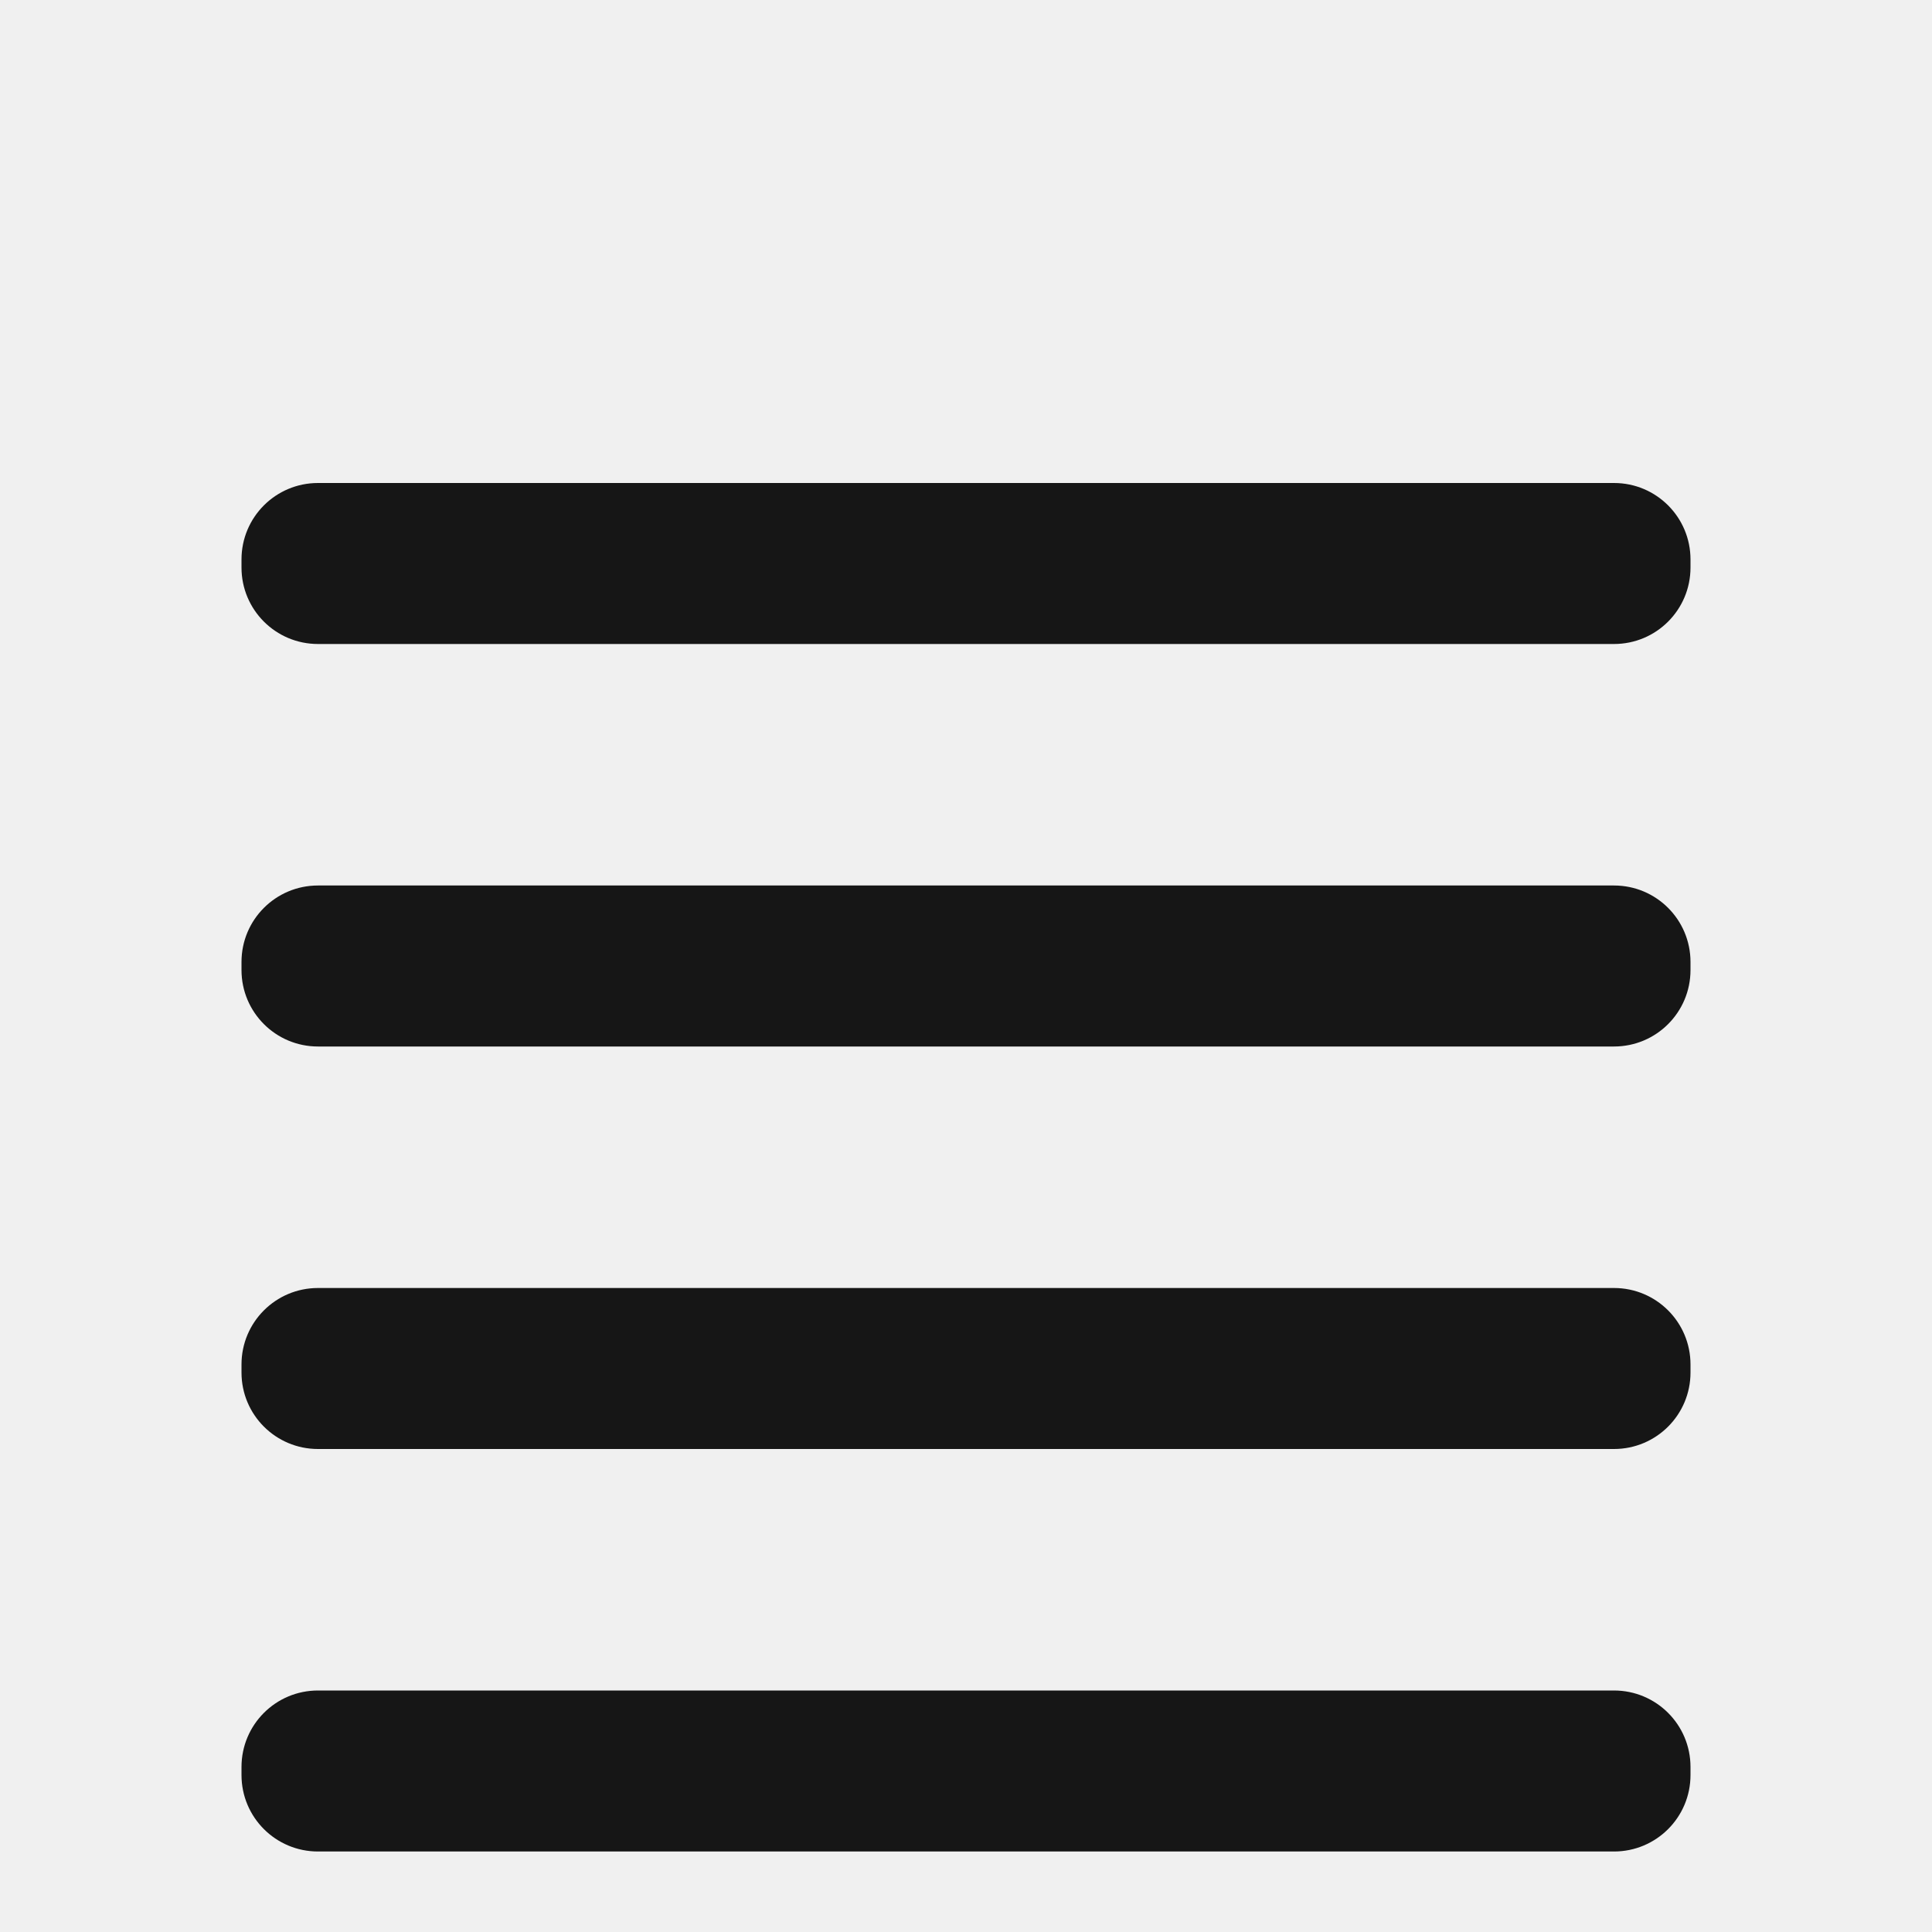
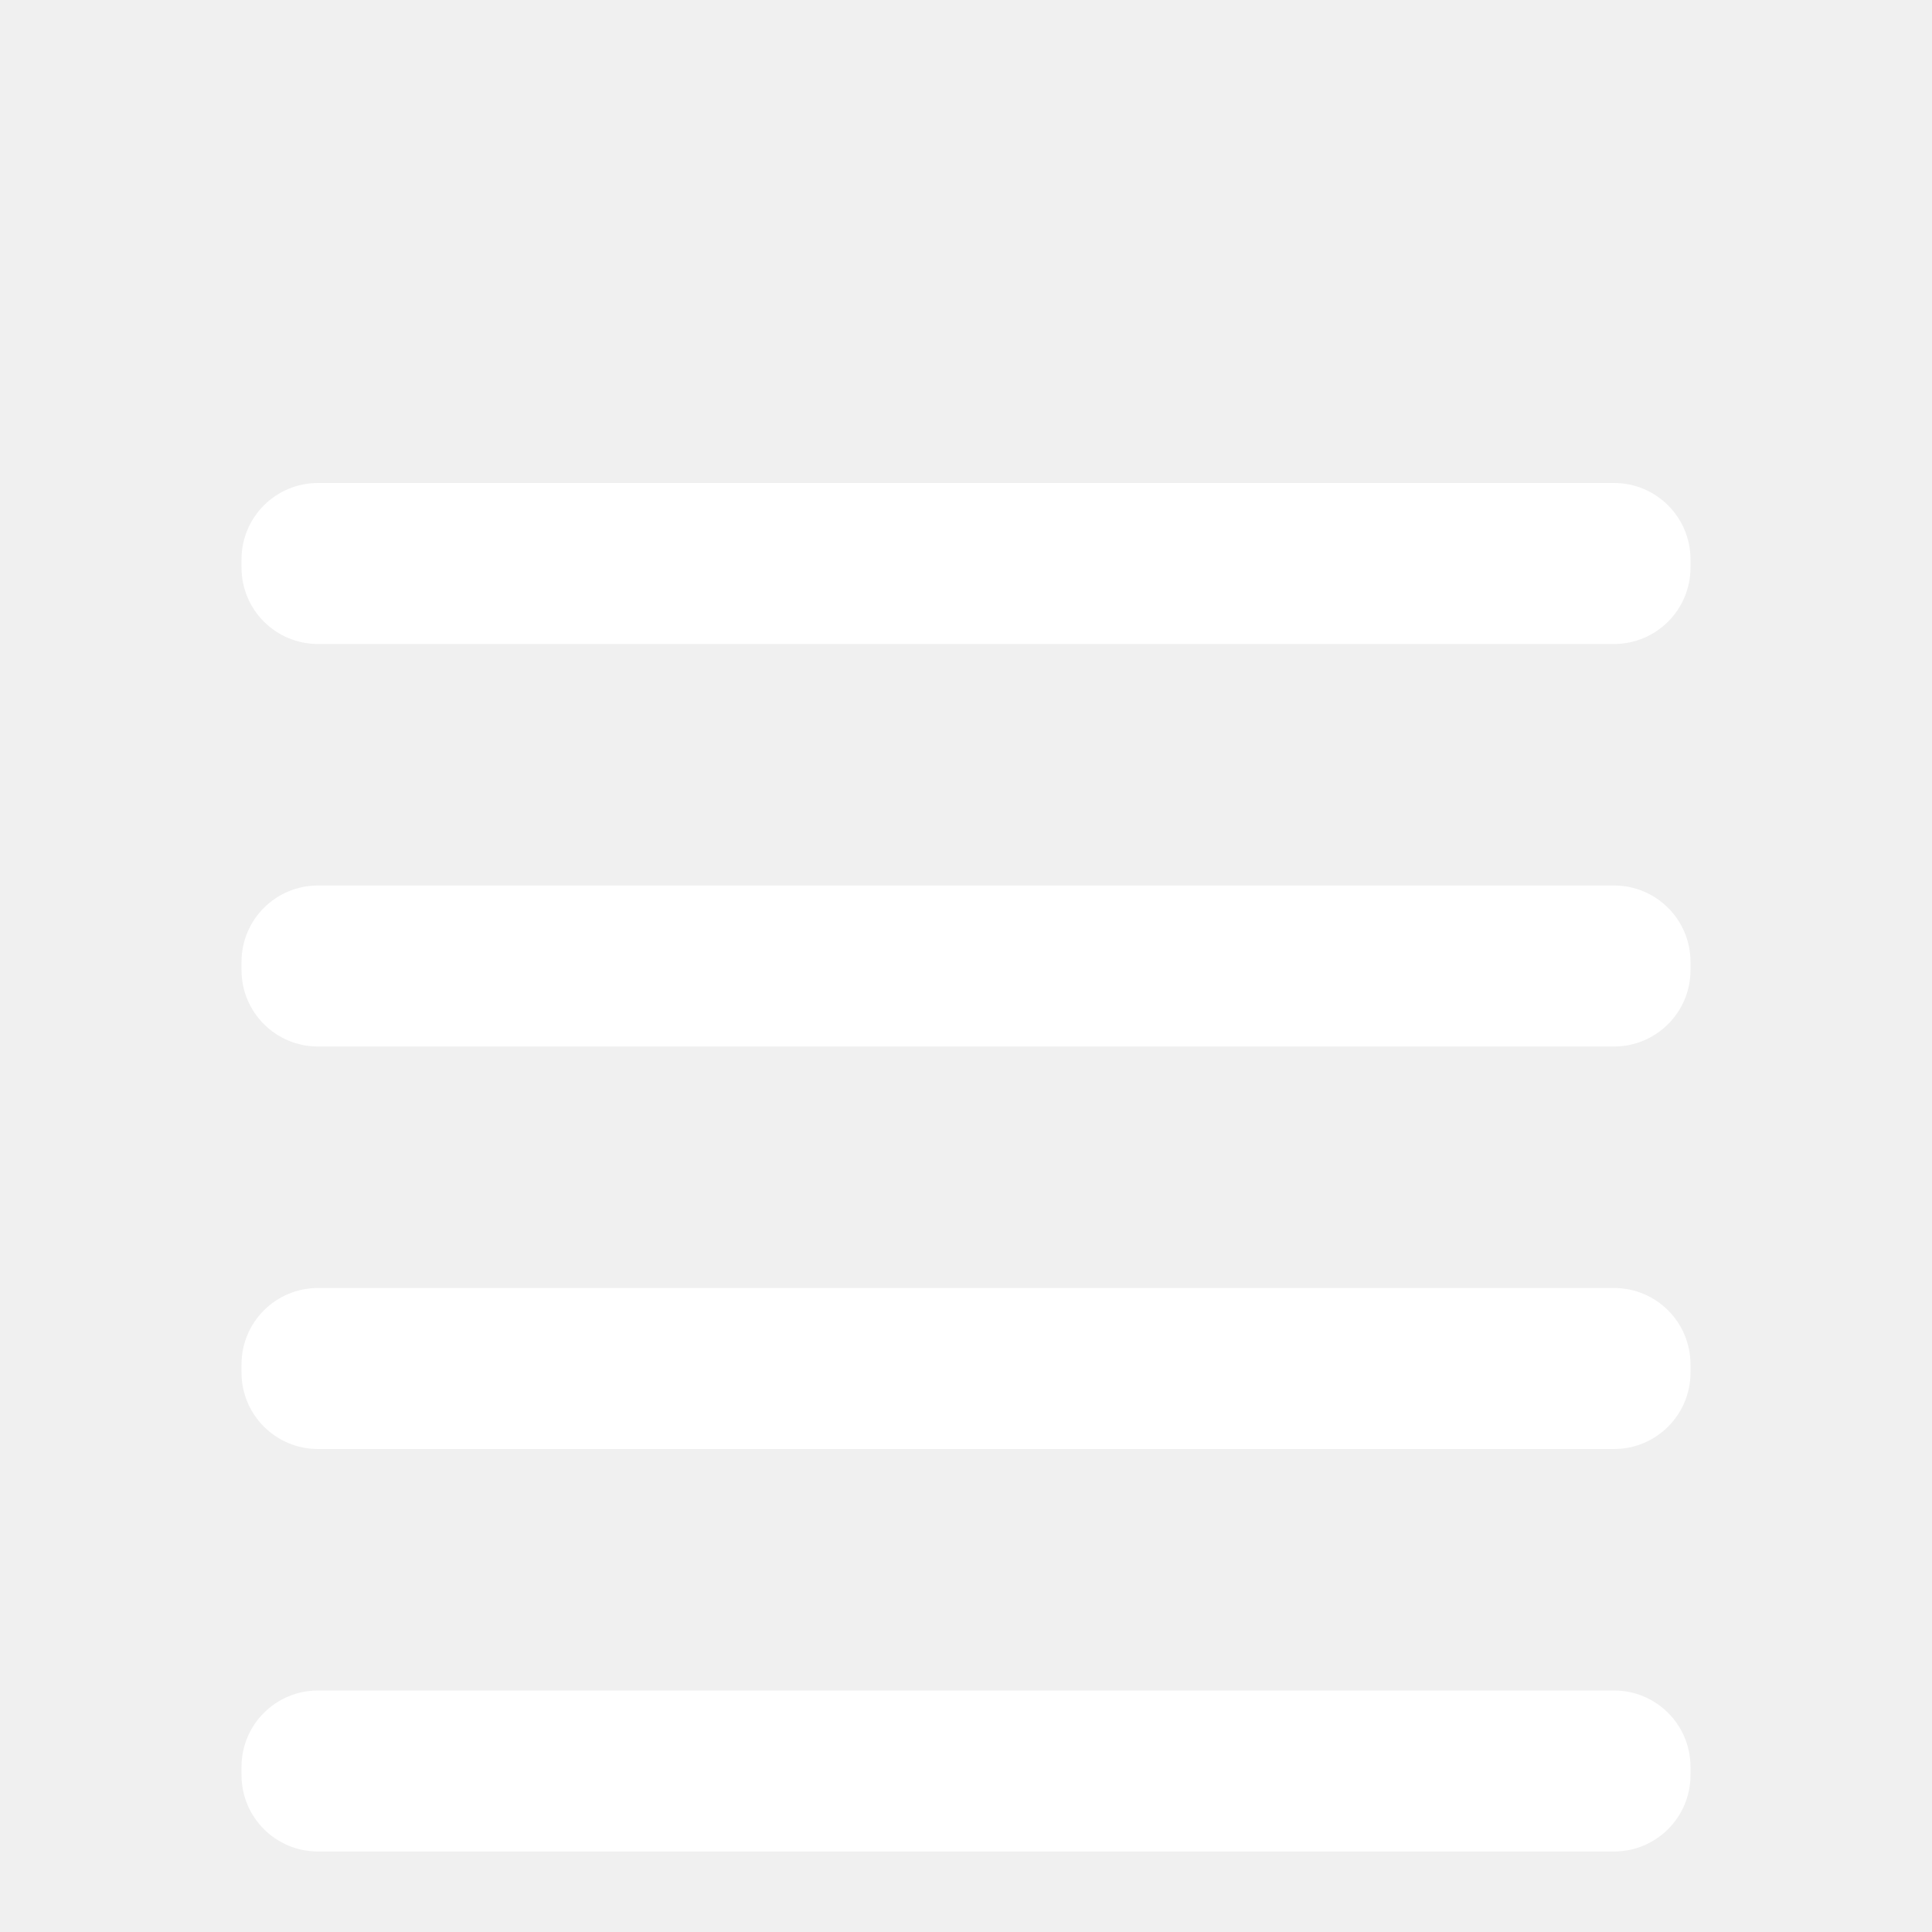
<svg xmlns="http://www.w3.org/2000/svg" width="20" height="20" viewBox="0 0 24 24" fill="none">
-   <path d="M20.05 11H3.95C3.425 11 3 11.425 3 11.95V12.05C3 12.575 3.425 13 3.95 13H20.05C20.575 13 21 12.575 21 12.05V11.95C21 11.425 20.575 11 20.05 11Z" fill="#161616" />
-   <path d="M20.05 16H3.95C3.425 16 3 16.425 3 16.95V17.05C3 17.575 3.425 18 3.95 18H20.05C20.575 18 21 17.575 21 17.05V16.95C21 16.425 20.575 16 20.05 16Z" fill="#161616" />
-   <path d="M20.05 6H3.95C3.425 6 3 6.425 3 6.95V7.05C3 7.575 3.425 8 3.95 8H20.05C20.575 8 21 7.575 21 7.05V6.95C21 6.425 20.575 6 20.05 6Z" fill="#161616" />
-   <path d="M20.05 21H3.95C3.425 21 3 21.425 3 21.95V22.05C3 22.575 3.425 23 3.95 23H20.05C20.575 23 21 22.575 21 22.05V21.95C21 21.425 20.575 21 20.05 21Z" fill="#161616" />
+   <path d="M20.05 11H3.95C3.425 11 3 11.425 3 11.95V12.05C3 12.575 3.425 13 3.95 13H20.05C20.575 13 21 12.575 21 12.05V11.95C21 11.425 20.575 11 20.05 11Z" fill="#fff" />
+   <path d="M20.05 16H3.95C3.425 16 3 16.425 3 16.95V17.05C3 17.575 3.425 18 3.95 18H20.05C20.575 18 21 17.575 21 17.05V16.95C21 16.425 20.575 16 20.05 16Z" fill="#fff" />
+   <path d="M20.05 6H3.95C3.425 6 3 6.425 3 6.95V7.05C3 7.575 3.425 8 3.95 8H20.05C20.575 8 21 7.575 21 7.05V6.95C21 6.425 20.575 6 20.05 6Z" fill="#fff" />
+   <path d="M20.05 21H3.95C3.425 21 3 21.425 3 21.95V22.05C3 22.575 3.425 23 3.95 23H20.05C20.575 23 21 22.575 21 22.05V21.95C21 21.425 20.575 21 20.05 21Z" fill="#fff" />
  <defs>
    <clipPath id="clip0_544_17803">
-       <rect width="20" height="20" fill="#161616" />
+       <rect width="20" height="20" fill="#fff" />
    </clipPath>
  </defs>
</svg>
